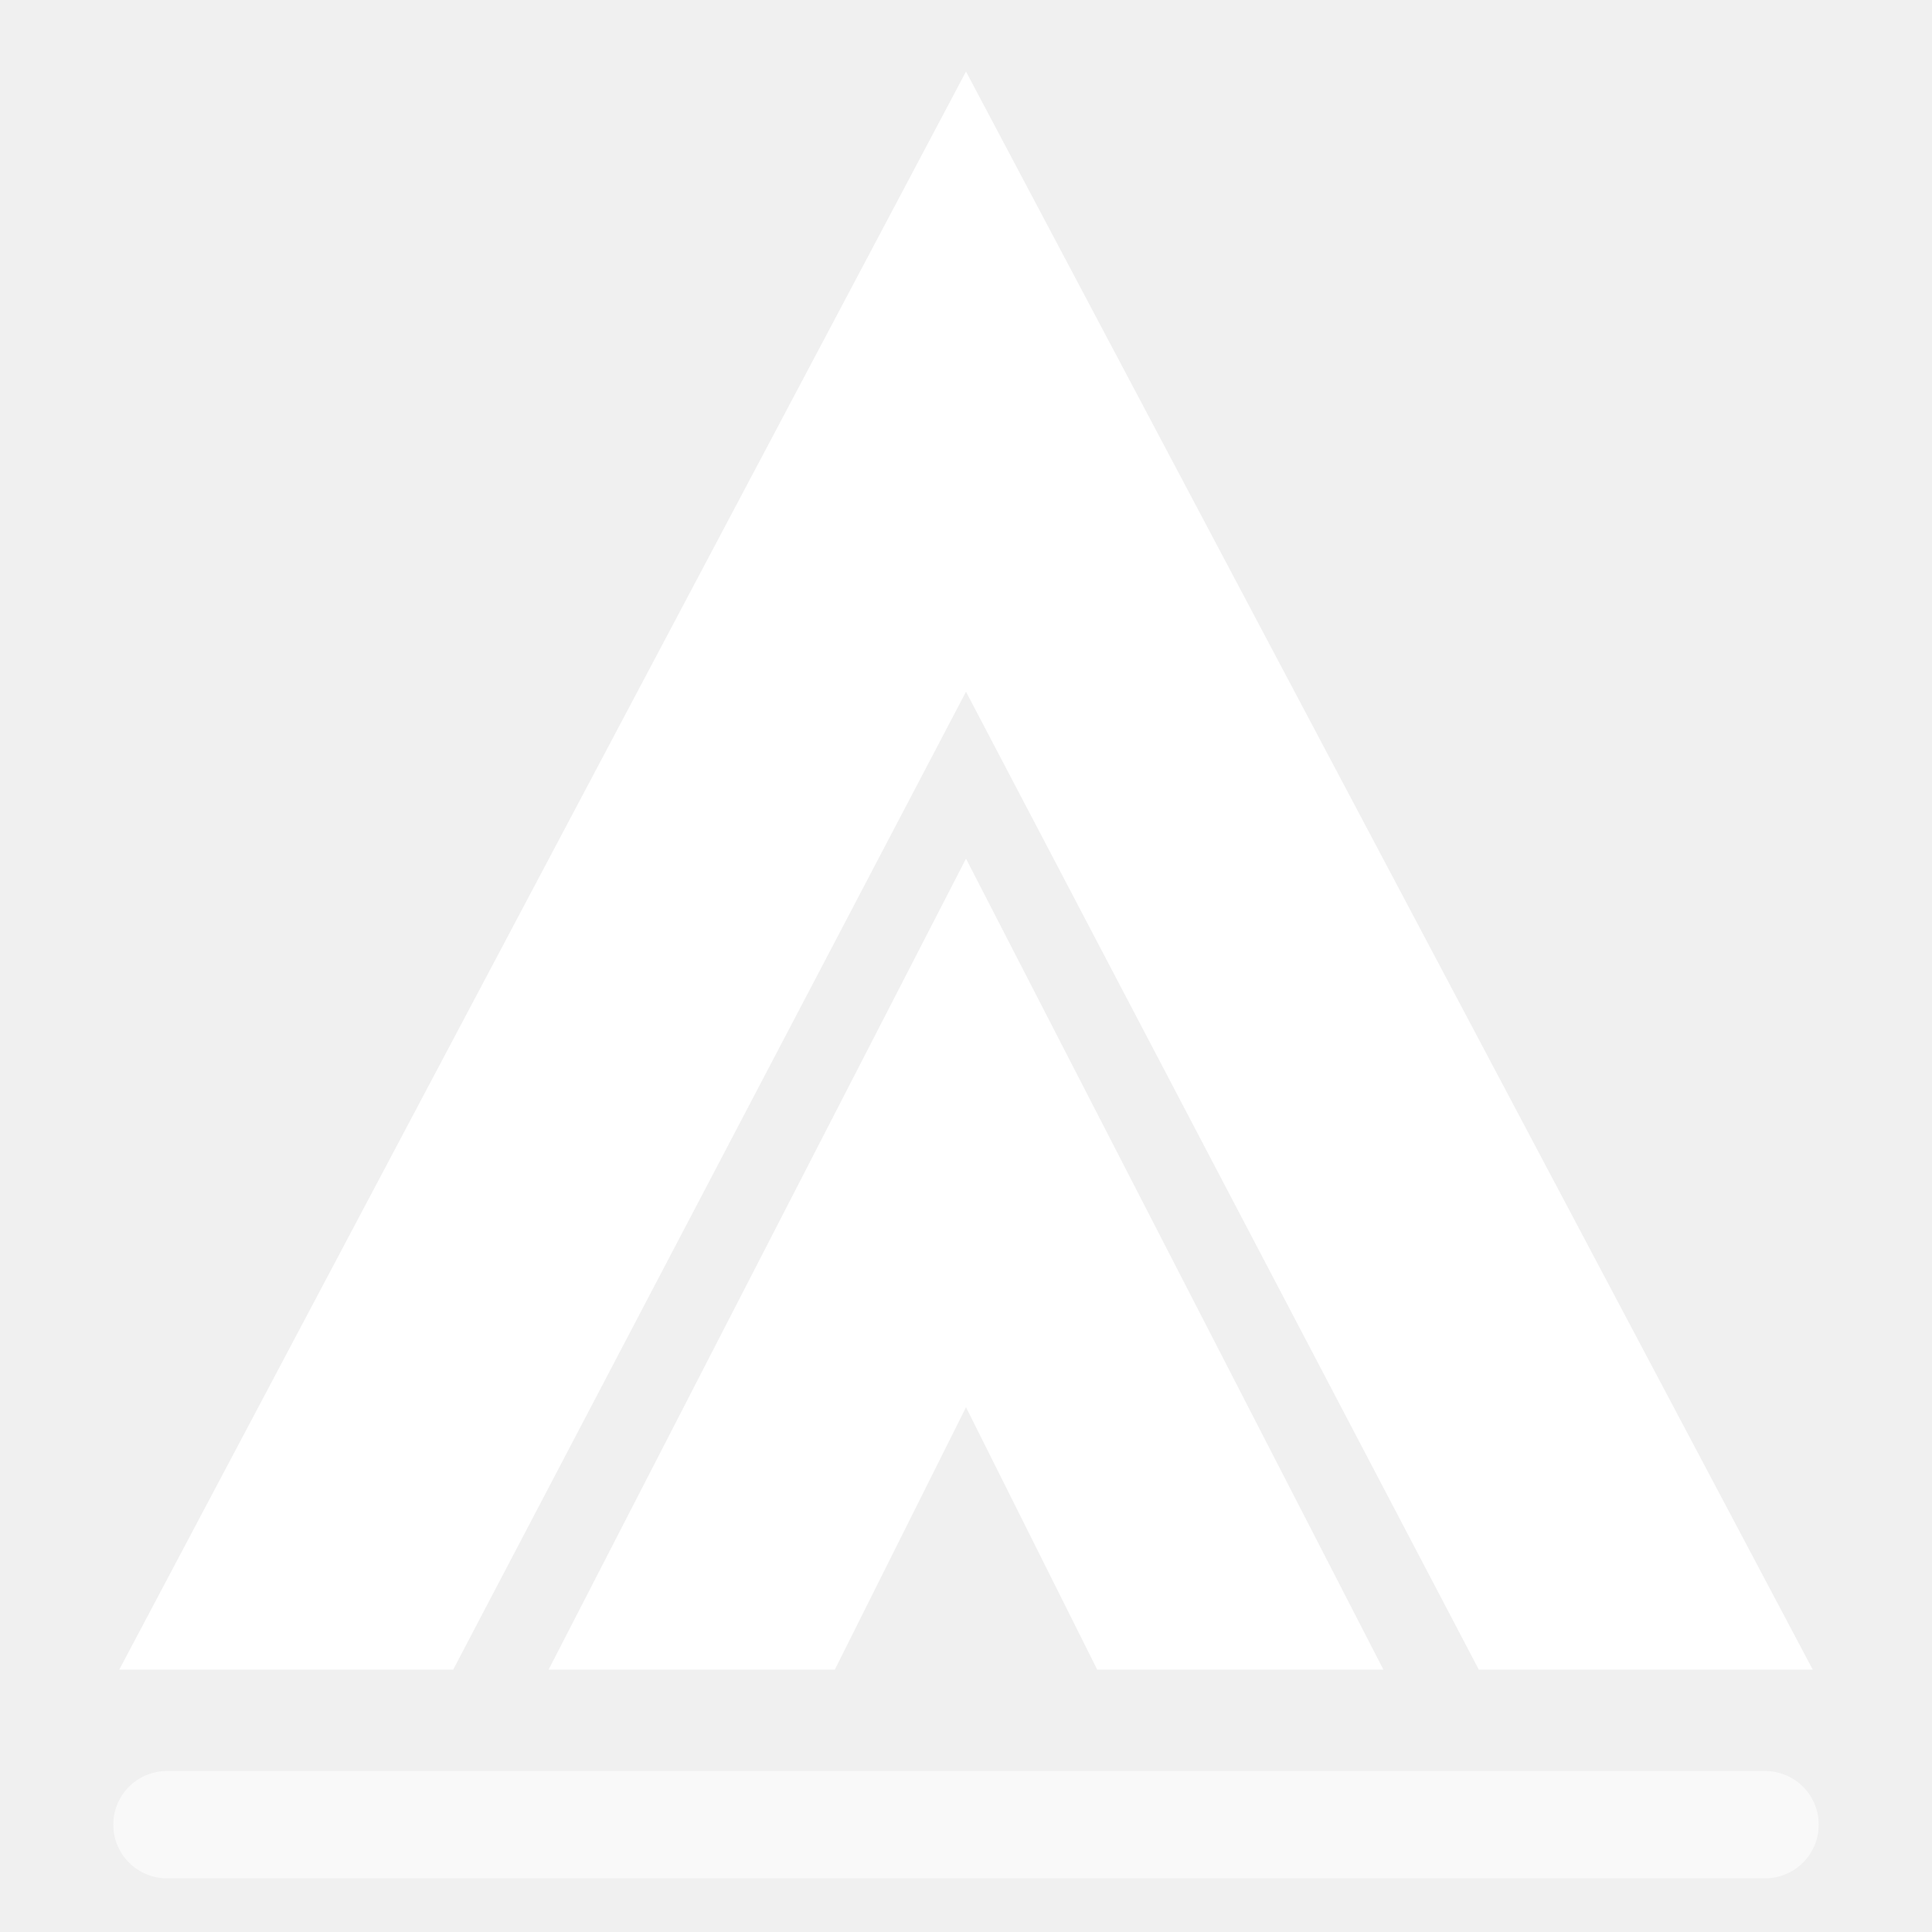
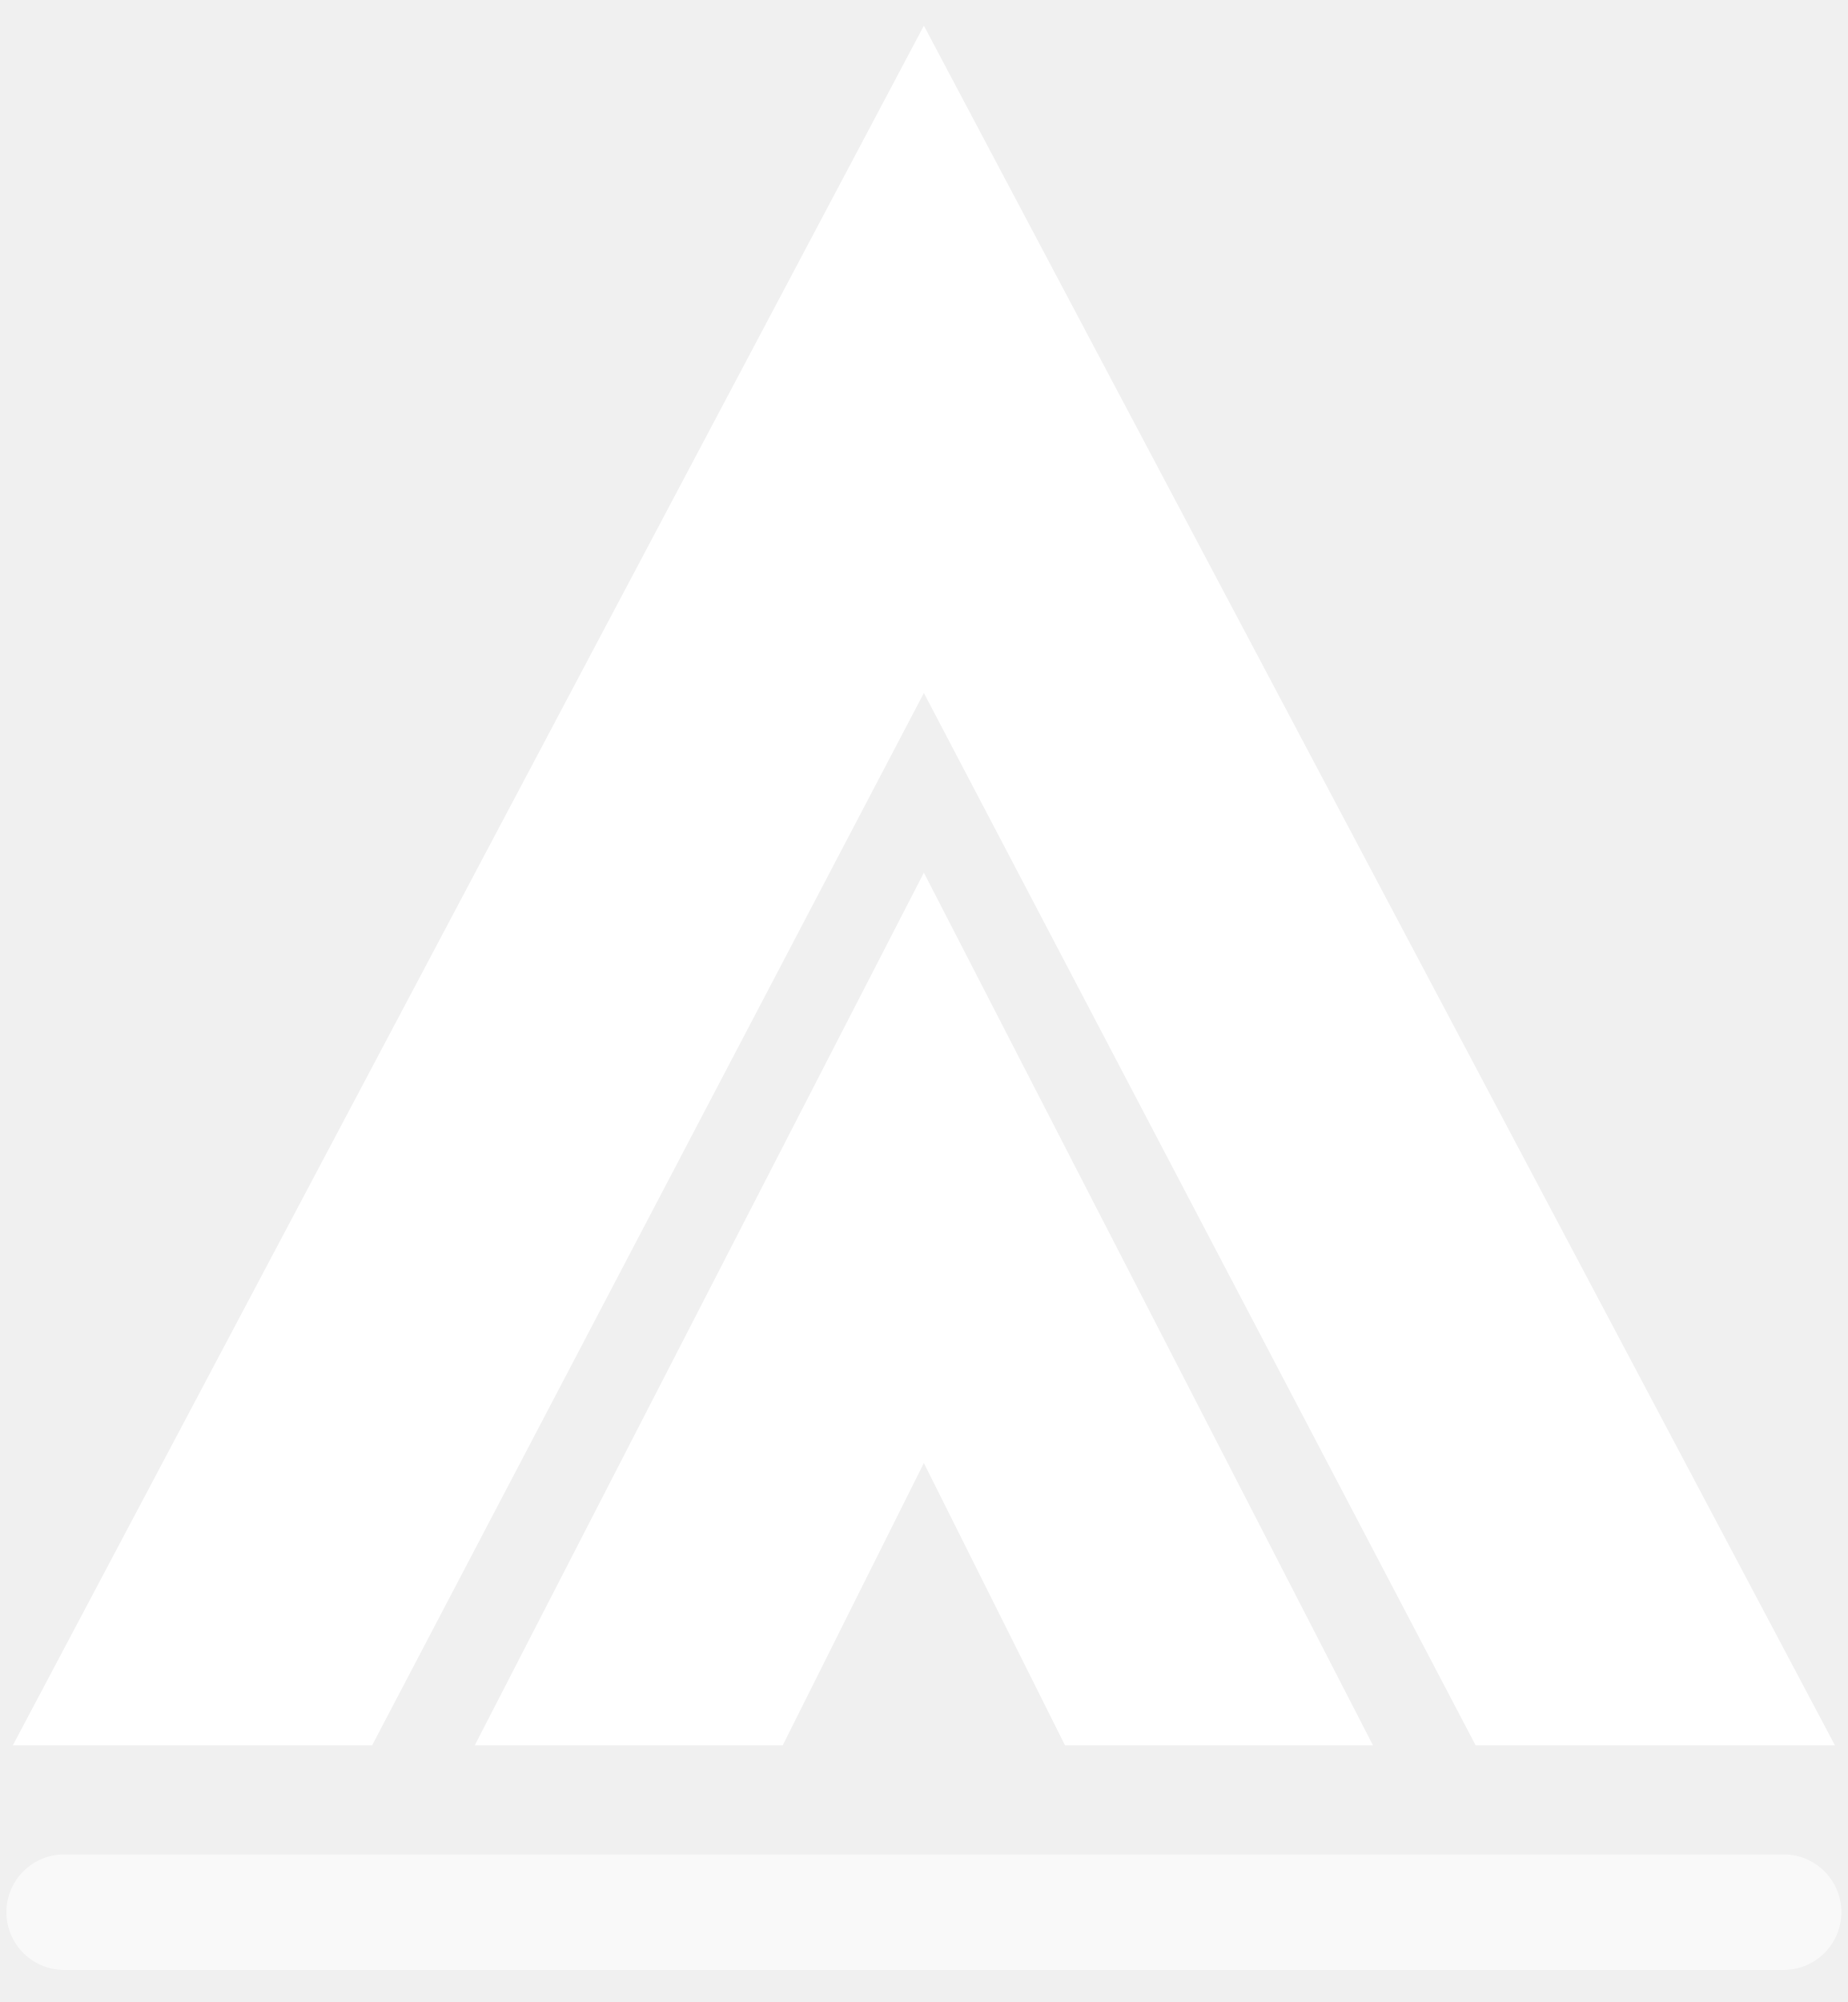
- <svg xmlns="http://www.w3.org/2000/svg" viewBox="8 0 154 162" width="162" height="162" role="img" aria-label="Adgent">
+ <svg xmlns="http://www.w3.org/2000/svg" viewBox="13 4 144 156" width="144" height="156" role="img" aria-label="Adgent">
  <path d="M14 140 L85 6 L156 140 L128 140 L85 58 L42 140 Z" fill="#ffffff" />
  <path d="M50 140 L85 72 L120 140 L96 140 L85 118 L74 140 Z" fill="#ffffff" />
  <path d="M18 153 L152 153" stroke="#ffffff" stroke-width="9" stroke-linecap="round" opacity="0.62" />
</svg>
